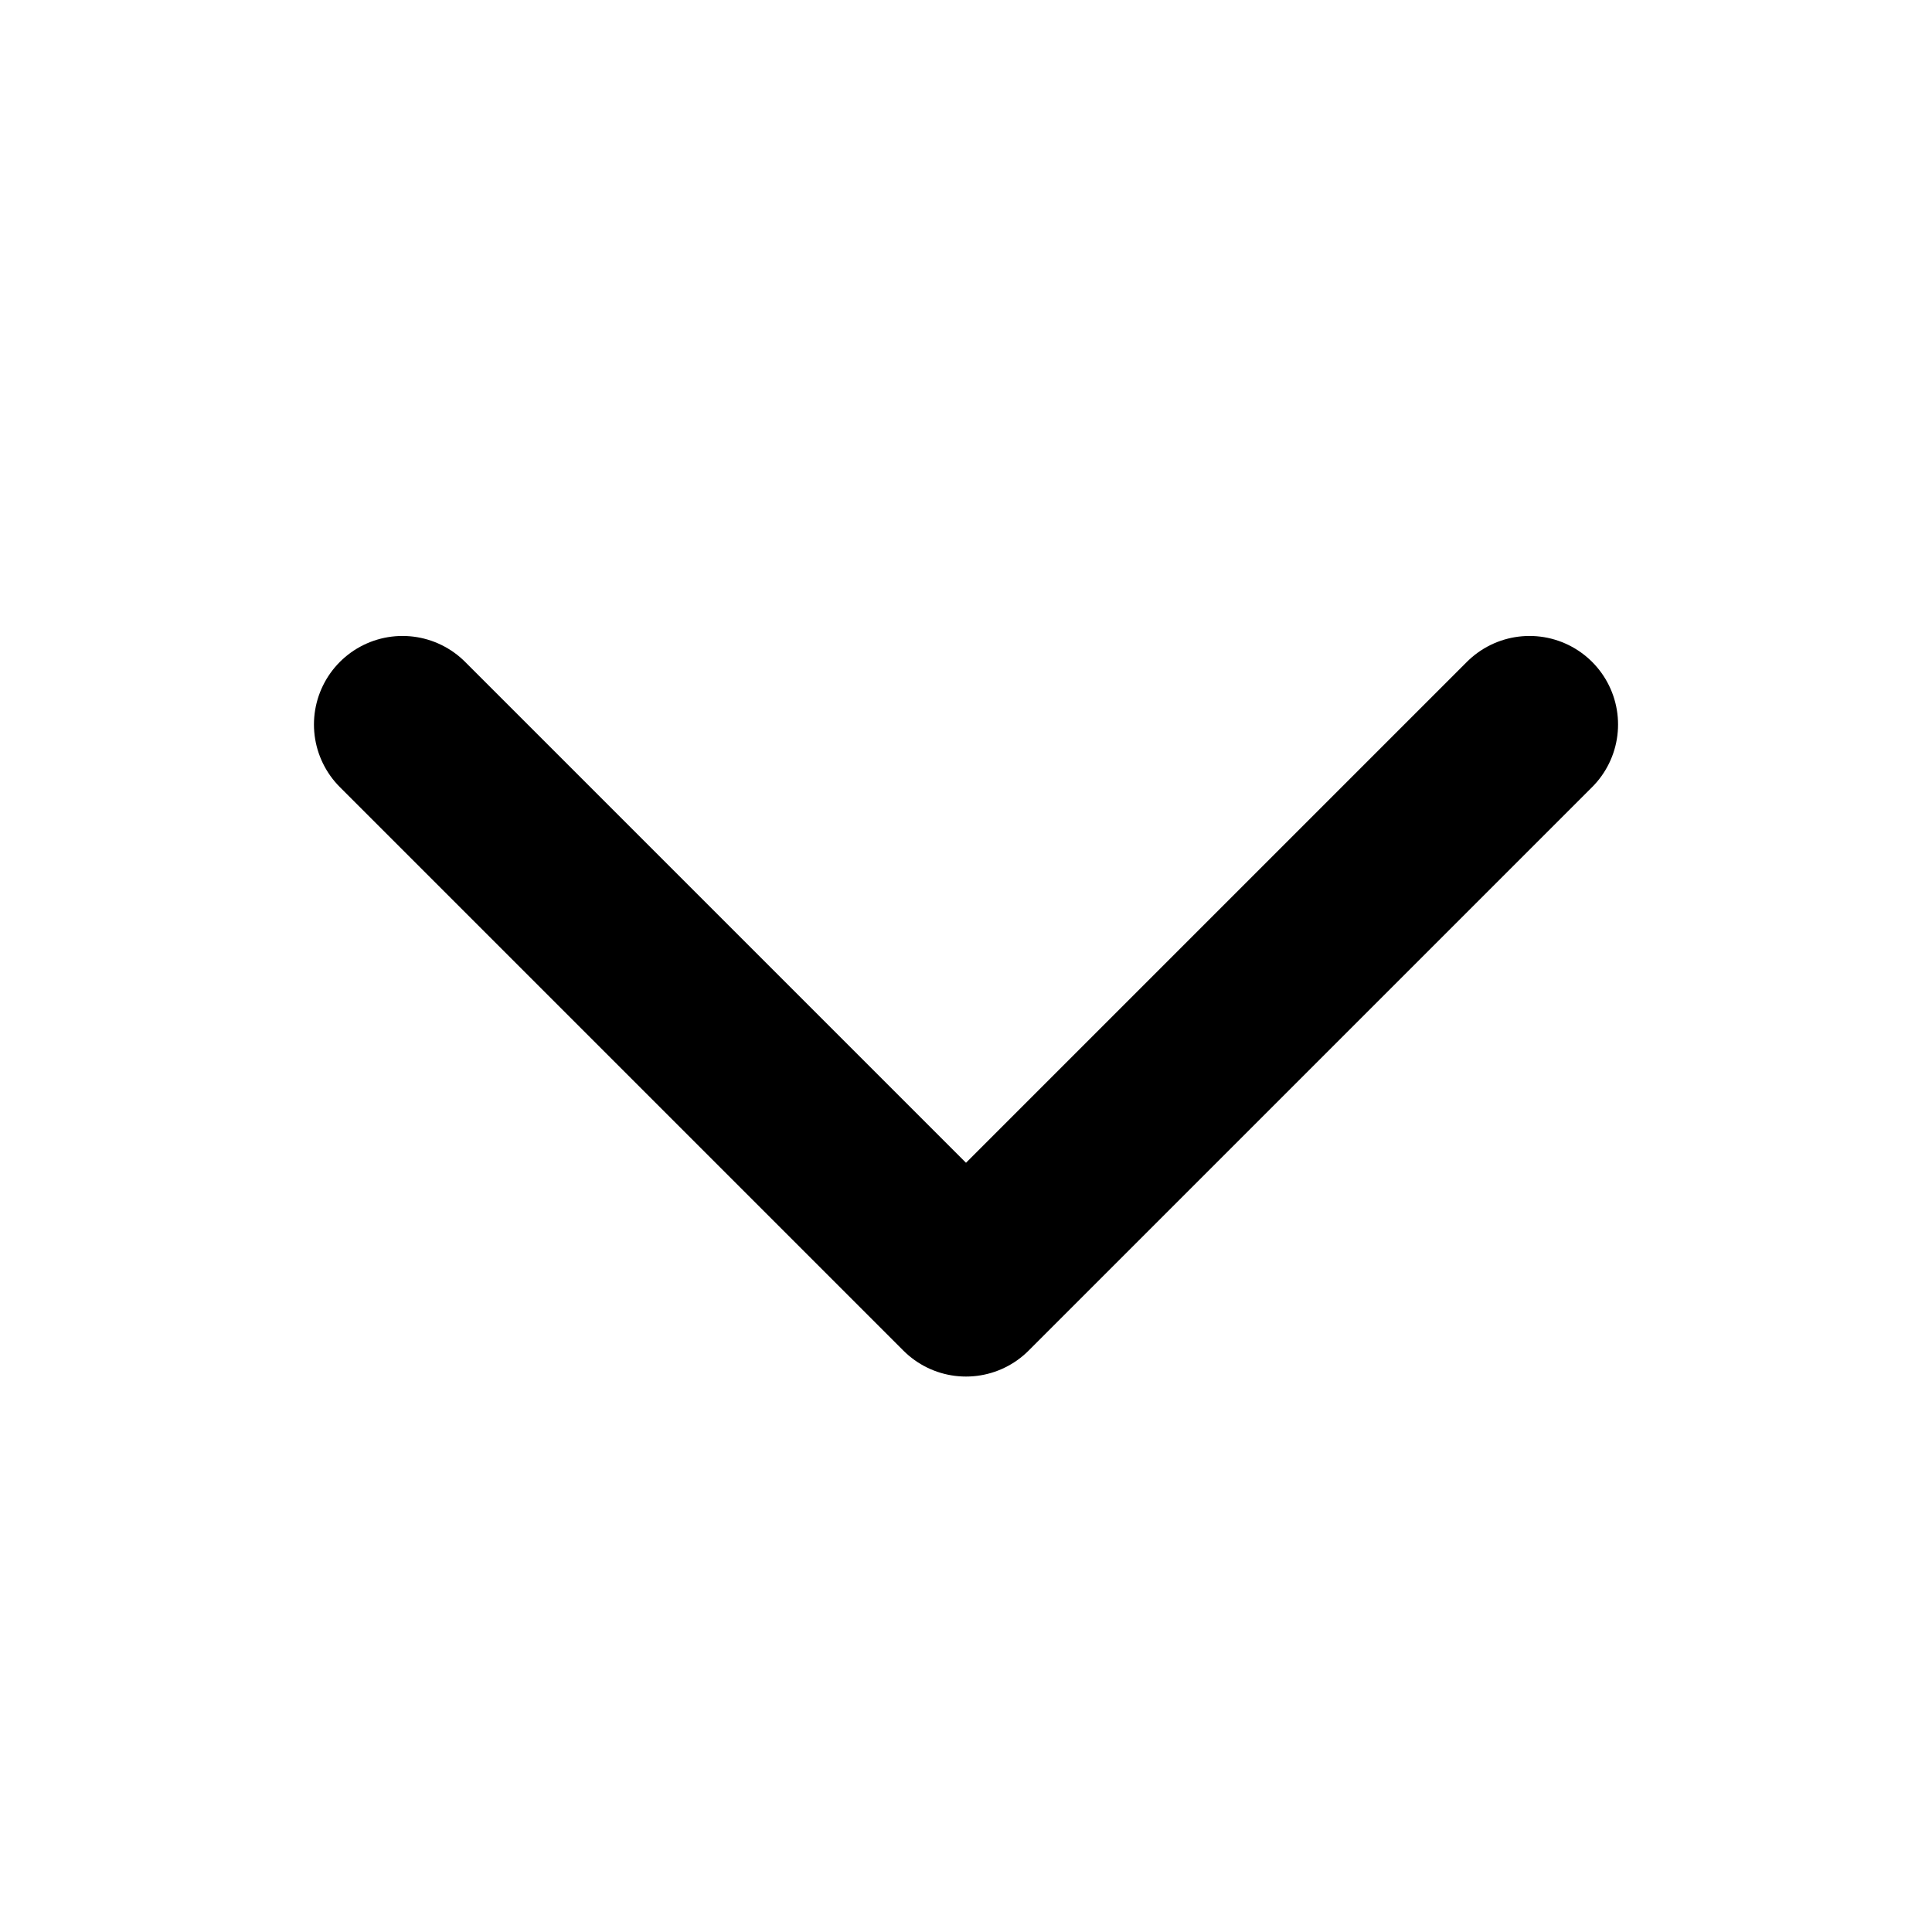
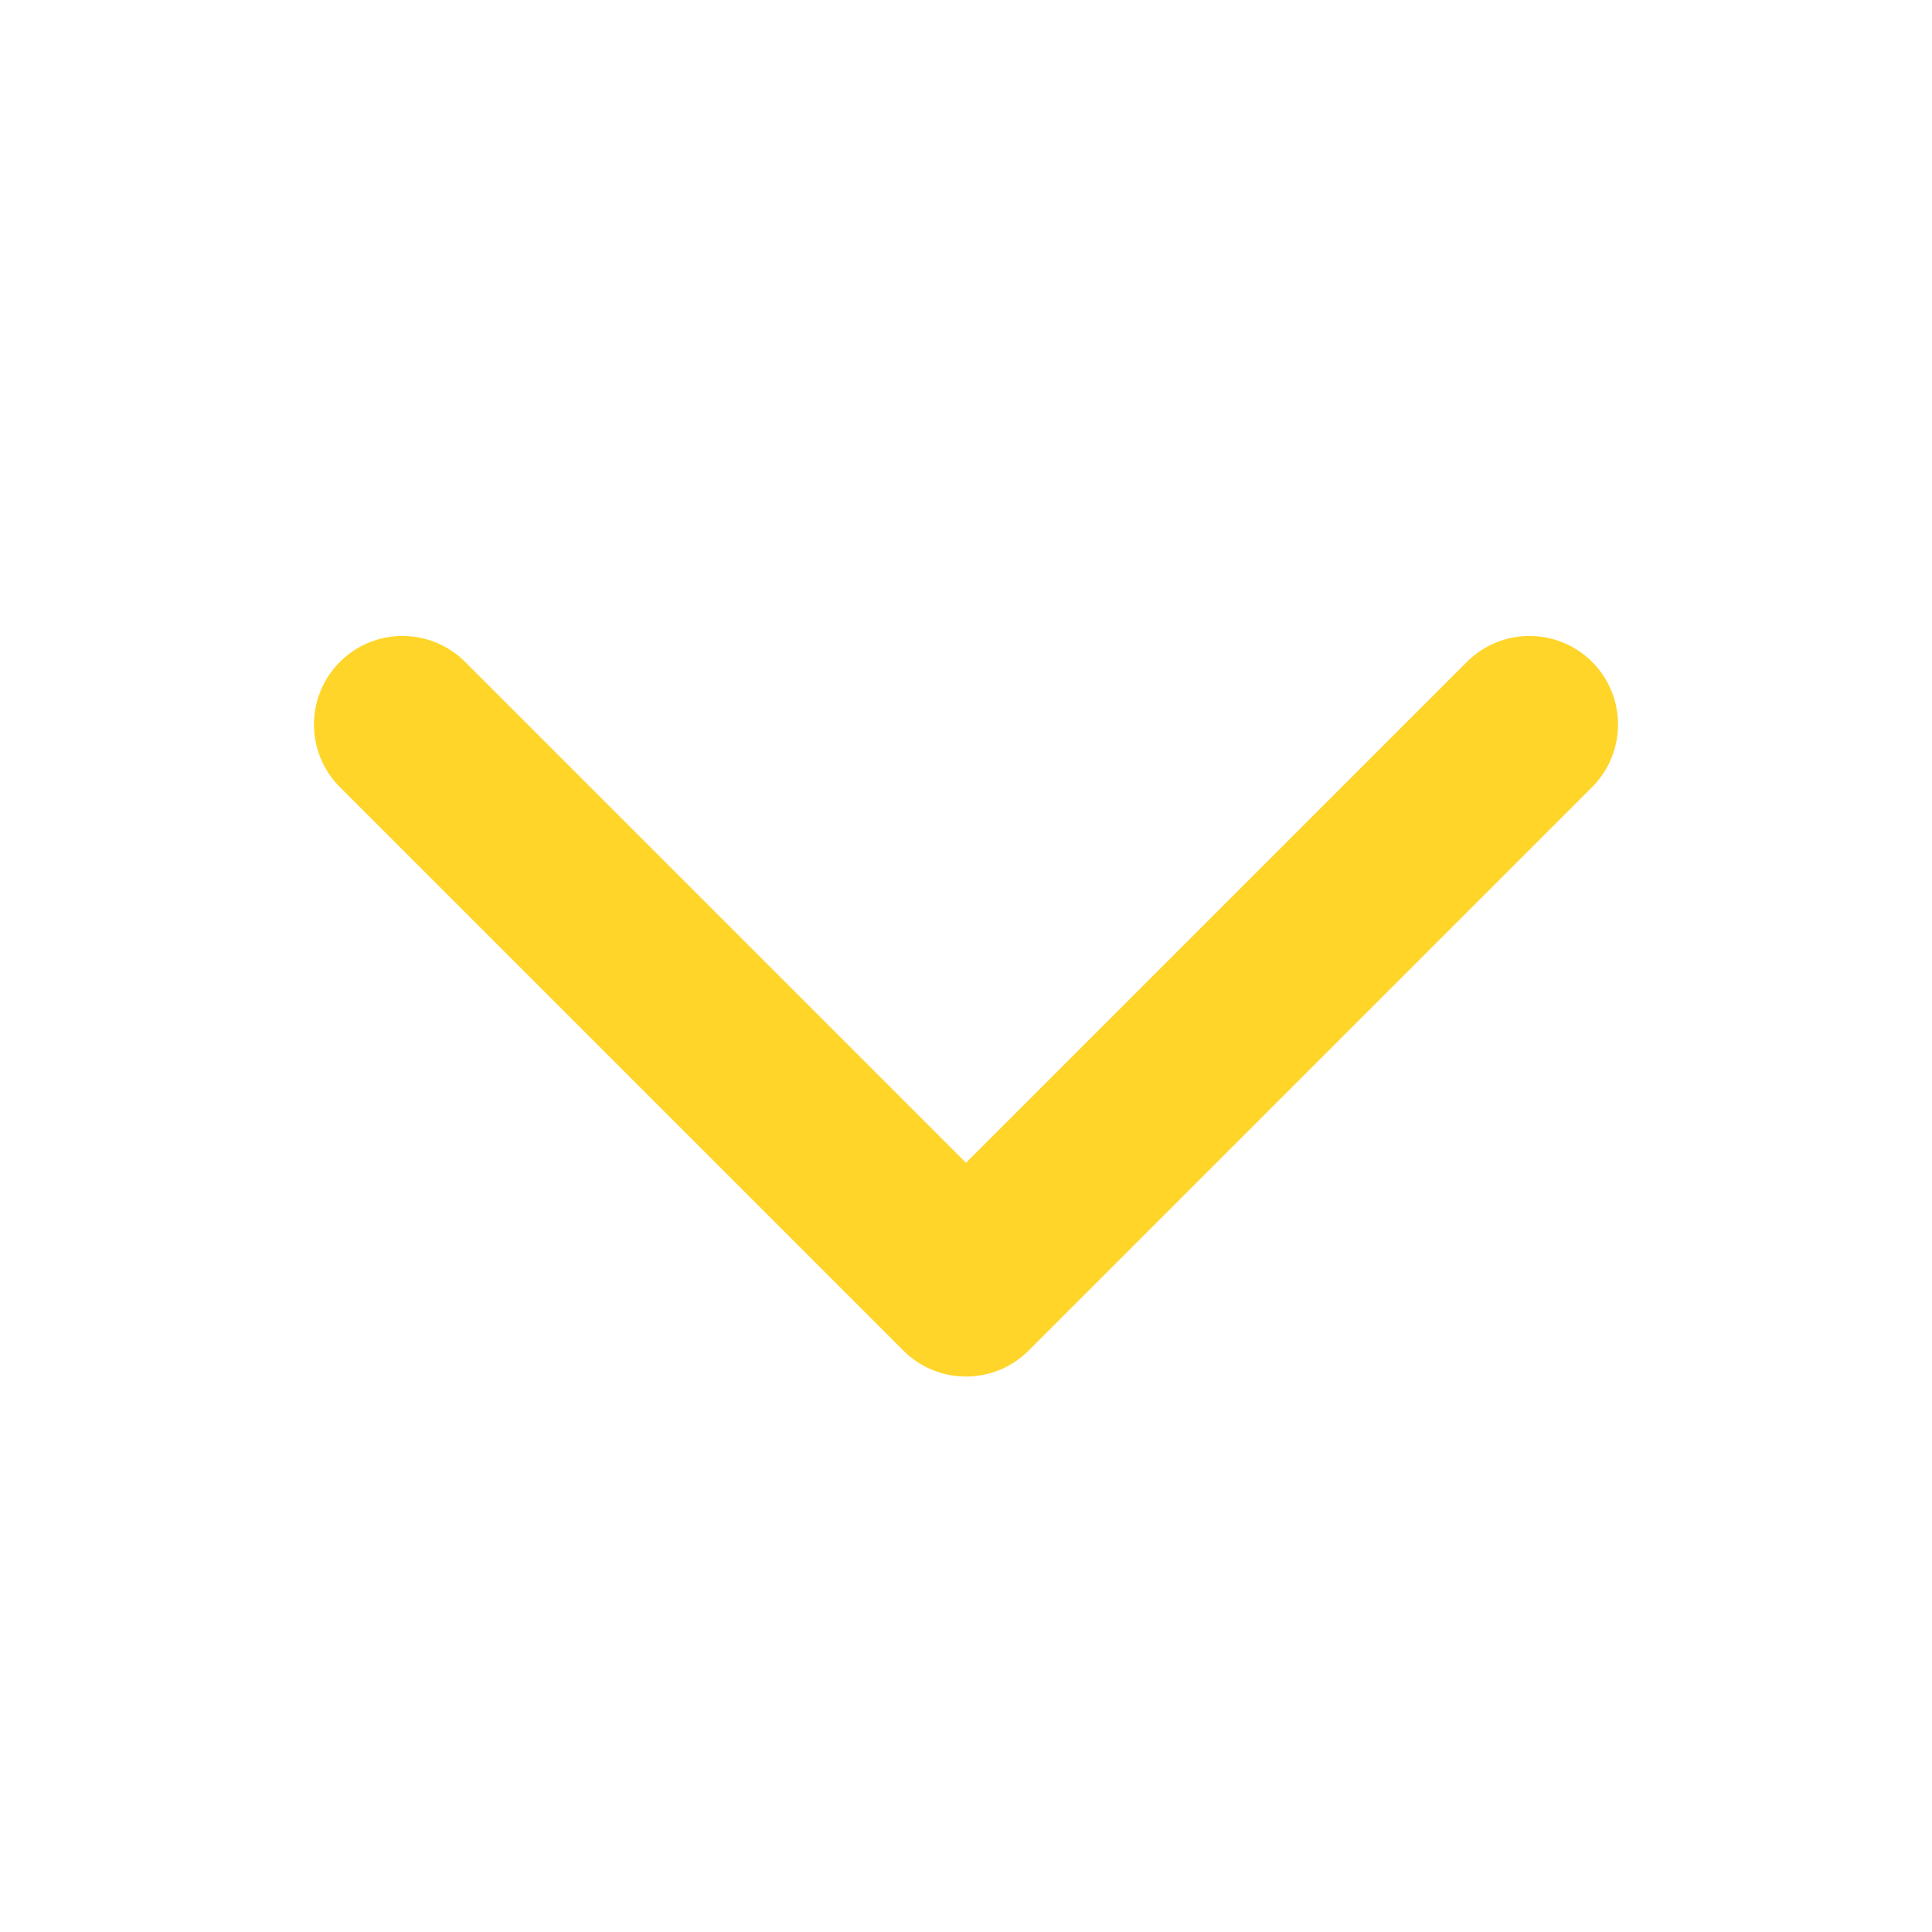
- <svg xmlns="http://www.w3.org/2000/svg" width="24" height="24" viewBox="0 0 24 24" fill="none" stroke="currentColor" stroke-width="2.2" stroke-linecap="round" stroke-linejoin="round">
+ <svg xmlns="http://www.w3.org/2000/svg" width="24" height="24" viewBox="0 0 24 24" fill="none" stroke="#FFD52A" stroke-width="2.2" stroke-linecap="round" stroke-linejoin="round">
  <path d="m5 9 7 7 7-7" />
</svg>
